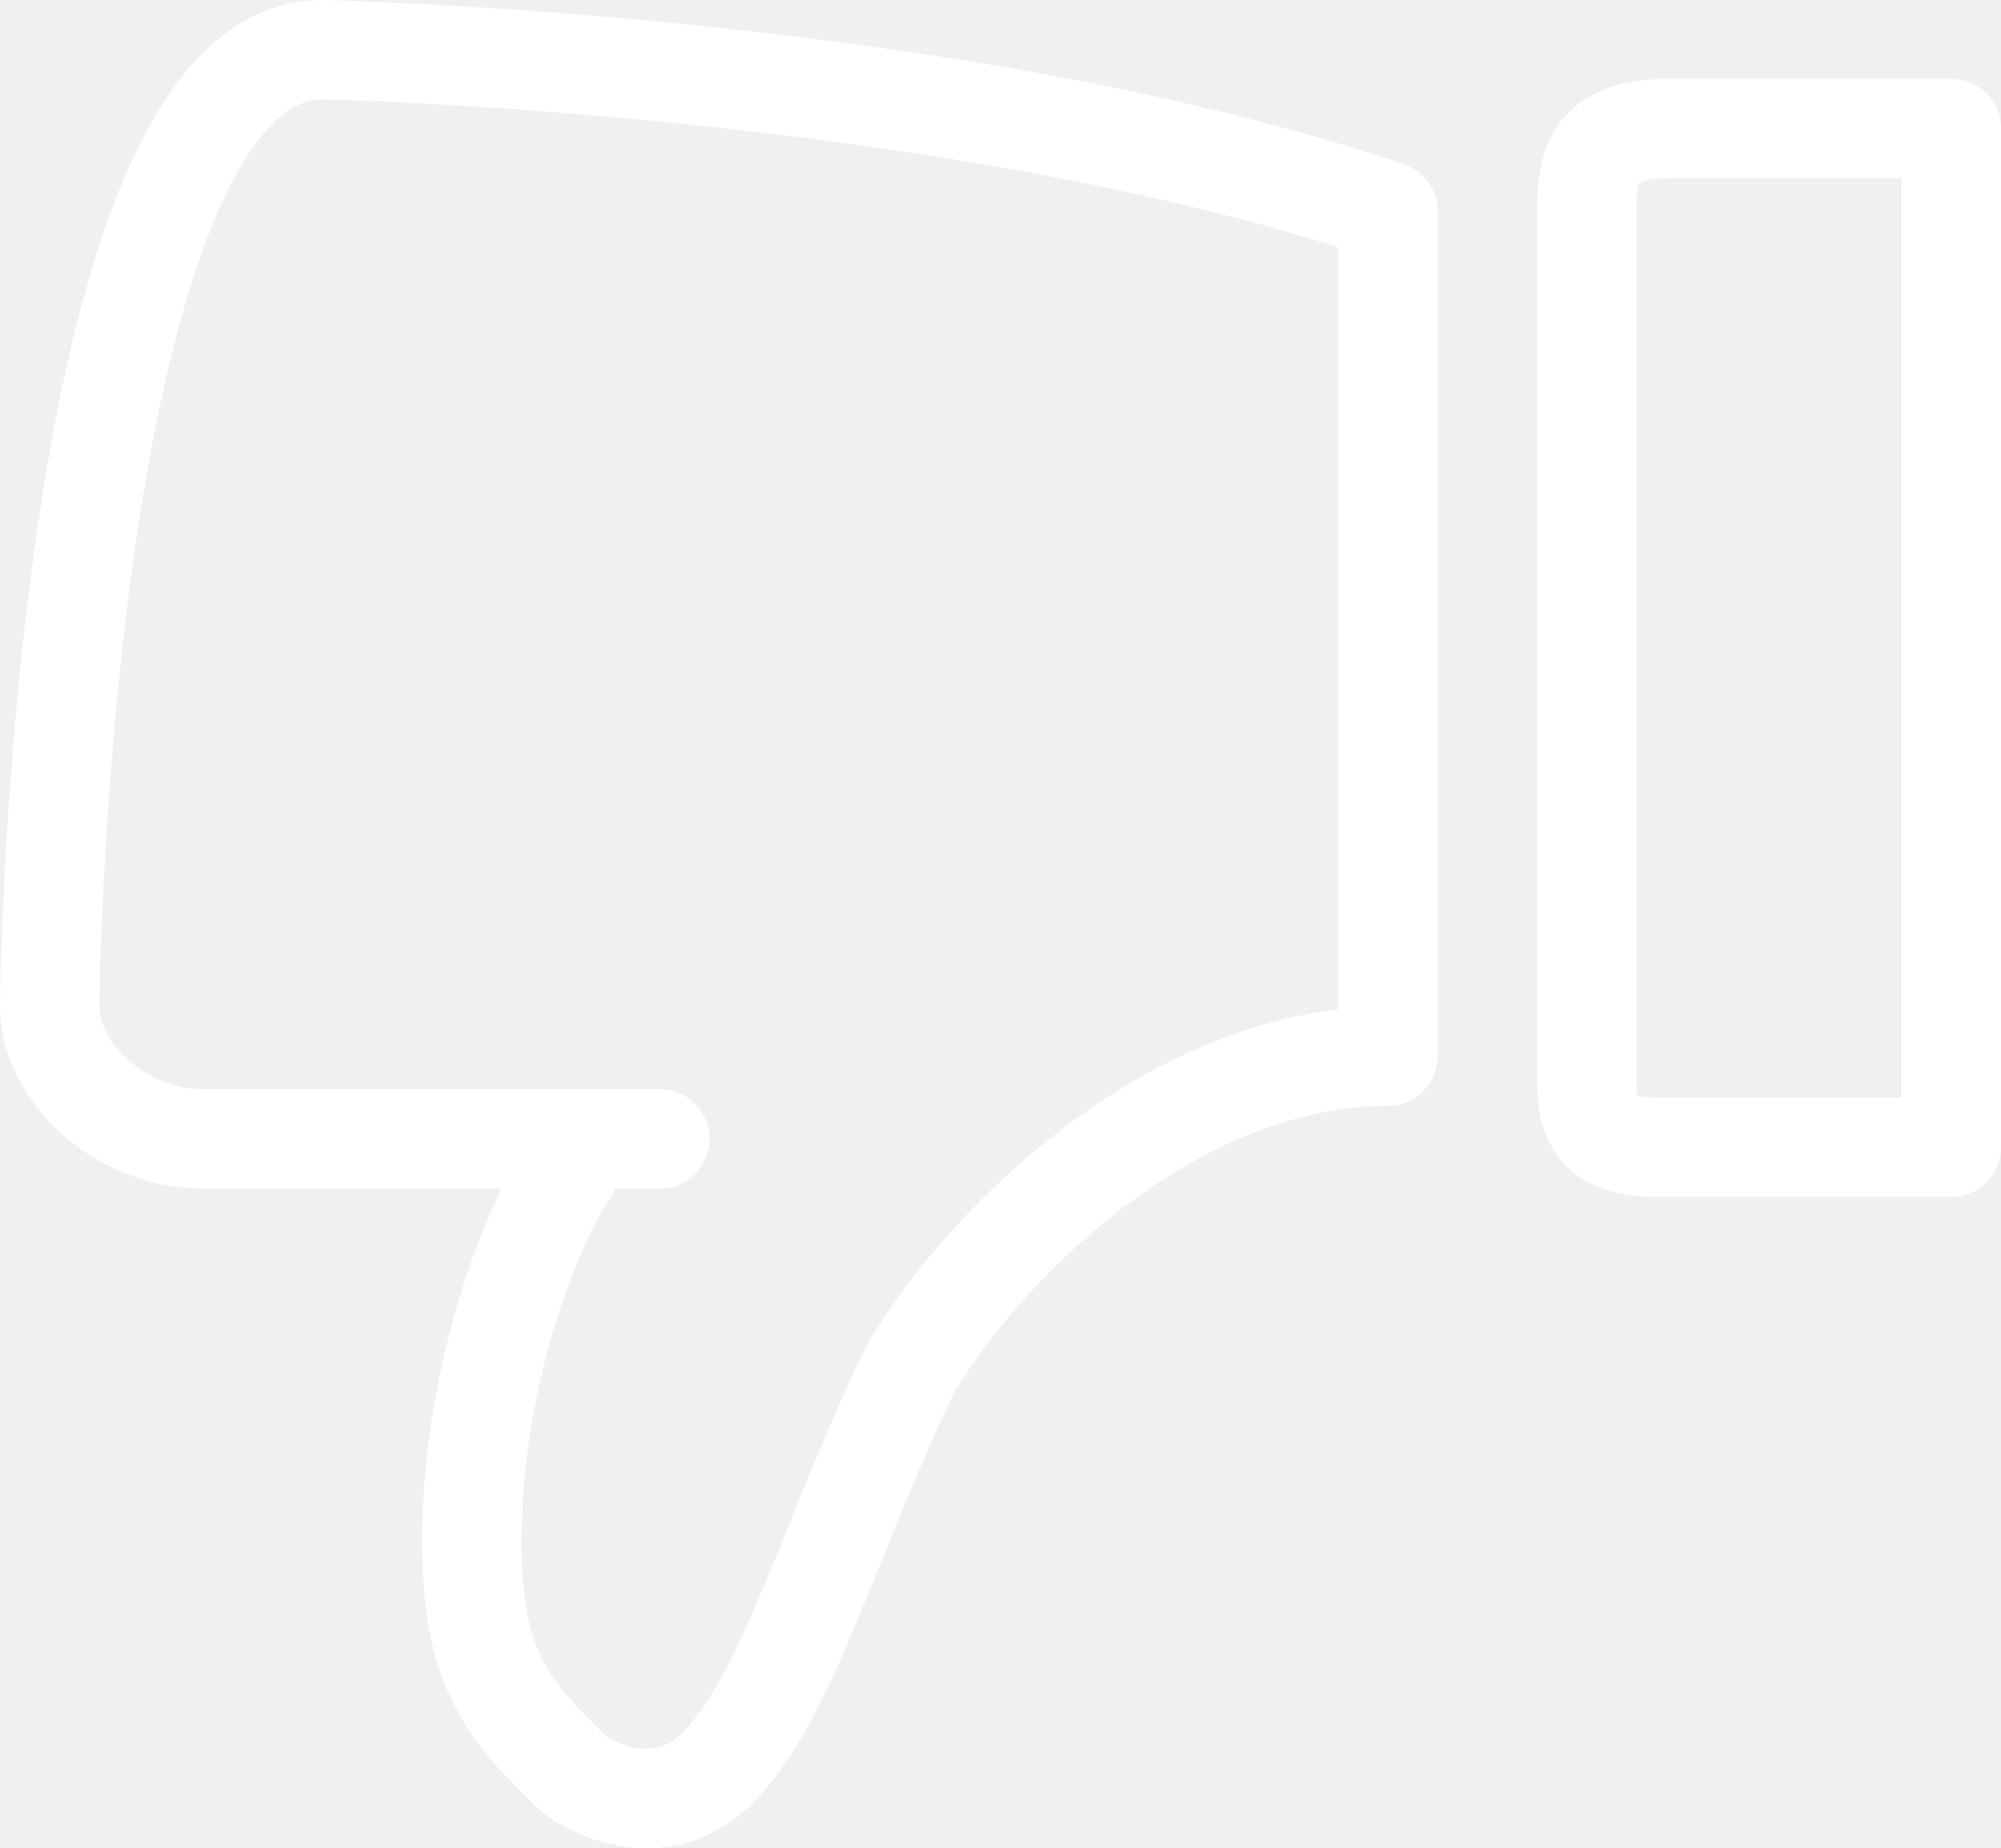
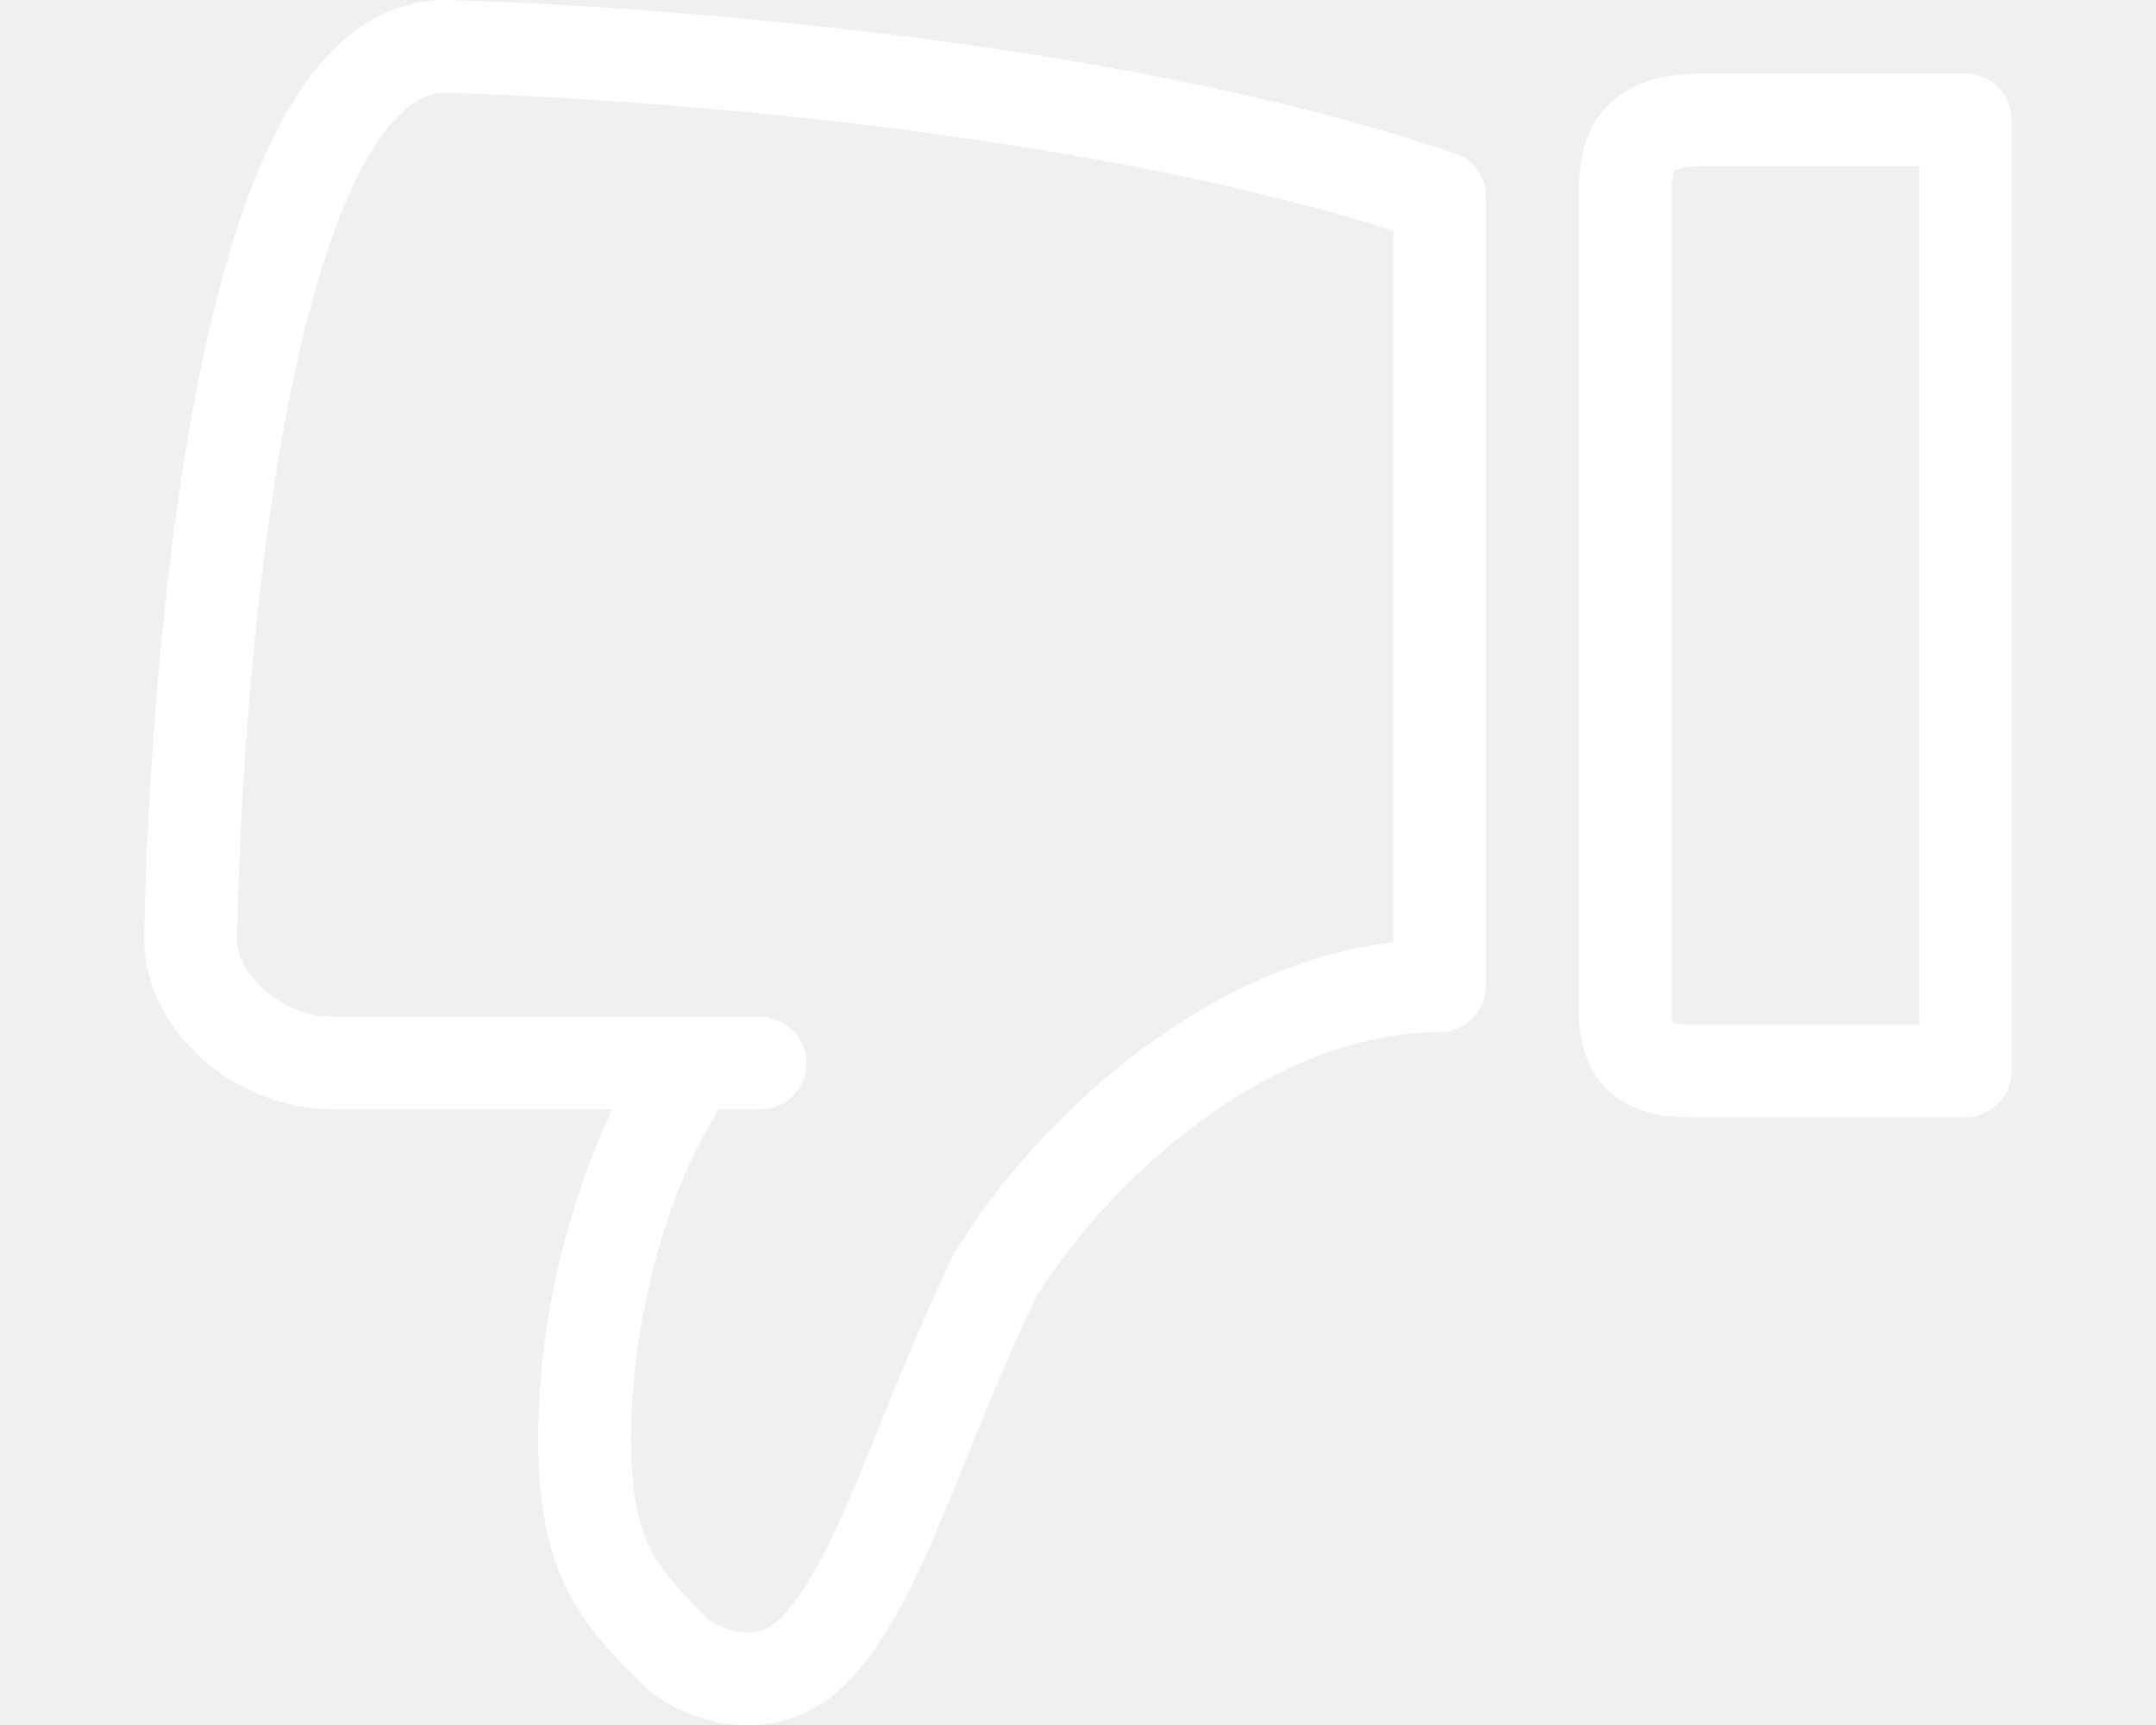
- <svg xmlns="http://www.w3.org/2000/svg" id="Initial" viewBox="0 0 120.78 111.55">
+ <svg xmlns="http://www.w3.org/2000/svg" id="Initial" viewBox="0 0 120.78 111.55" width="100" height="80">
  <defs>
    <style>.cls-1{fill:none;stroke:#fff;stroke-linecap:round;stroke-linejoin:round;stroke-width:6px}</style>
  </defs>
  <g id="thumbs_down" data-name="thumbs down">
    <path d="M117.78 69.25V7.75h-16.84c-4.66 0-5.16 2-5.16 5v52.57c0 2.45.83 3.93 4.16 3.93ZM39.83 68.75H12.28c-5 0-9.28-4-9.28-8C3 58.35 4 3 19.44 3c0 0 37.84.77 64.34 9.75v51C71.28 63.77 60 74.29 55 82.53c-5 10.35-7.43 19.92-11.72 24.22-3.54 3.54-8.1 1-9 0-3.51-3.51-5.8-5.87-5.8-13.67 0-10.31 3.76-19.35 5.8-22.33" class="cls-1" />
  </g>
</svg>
